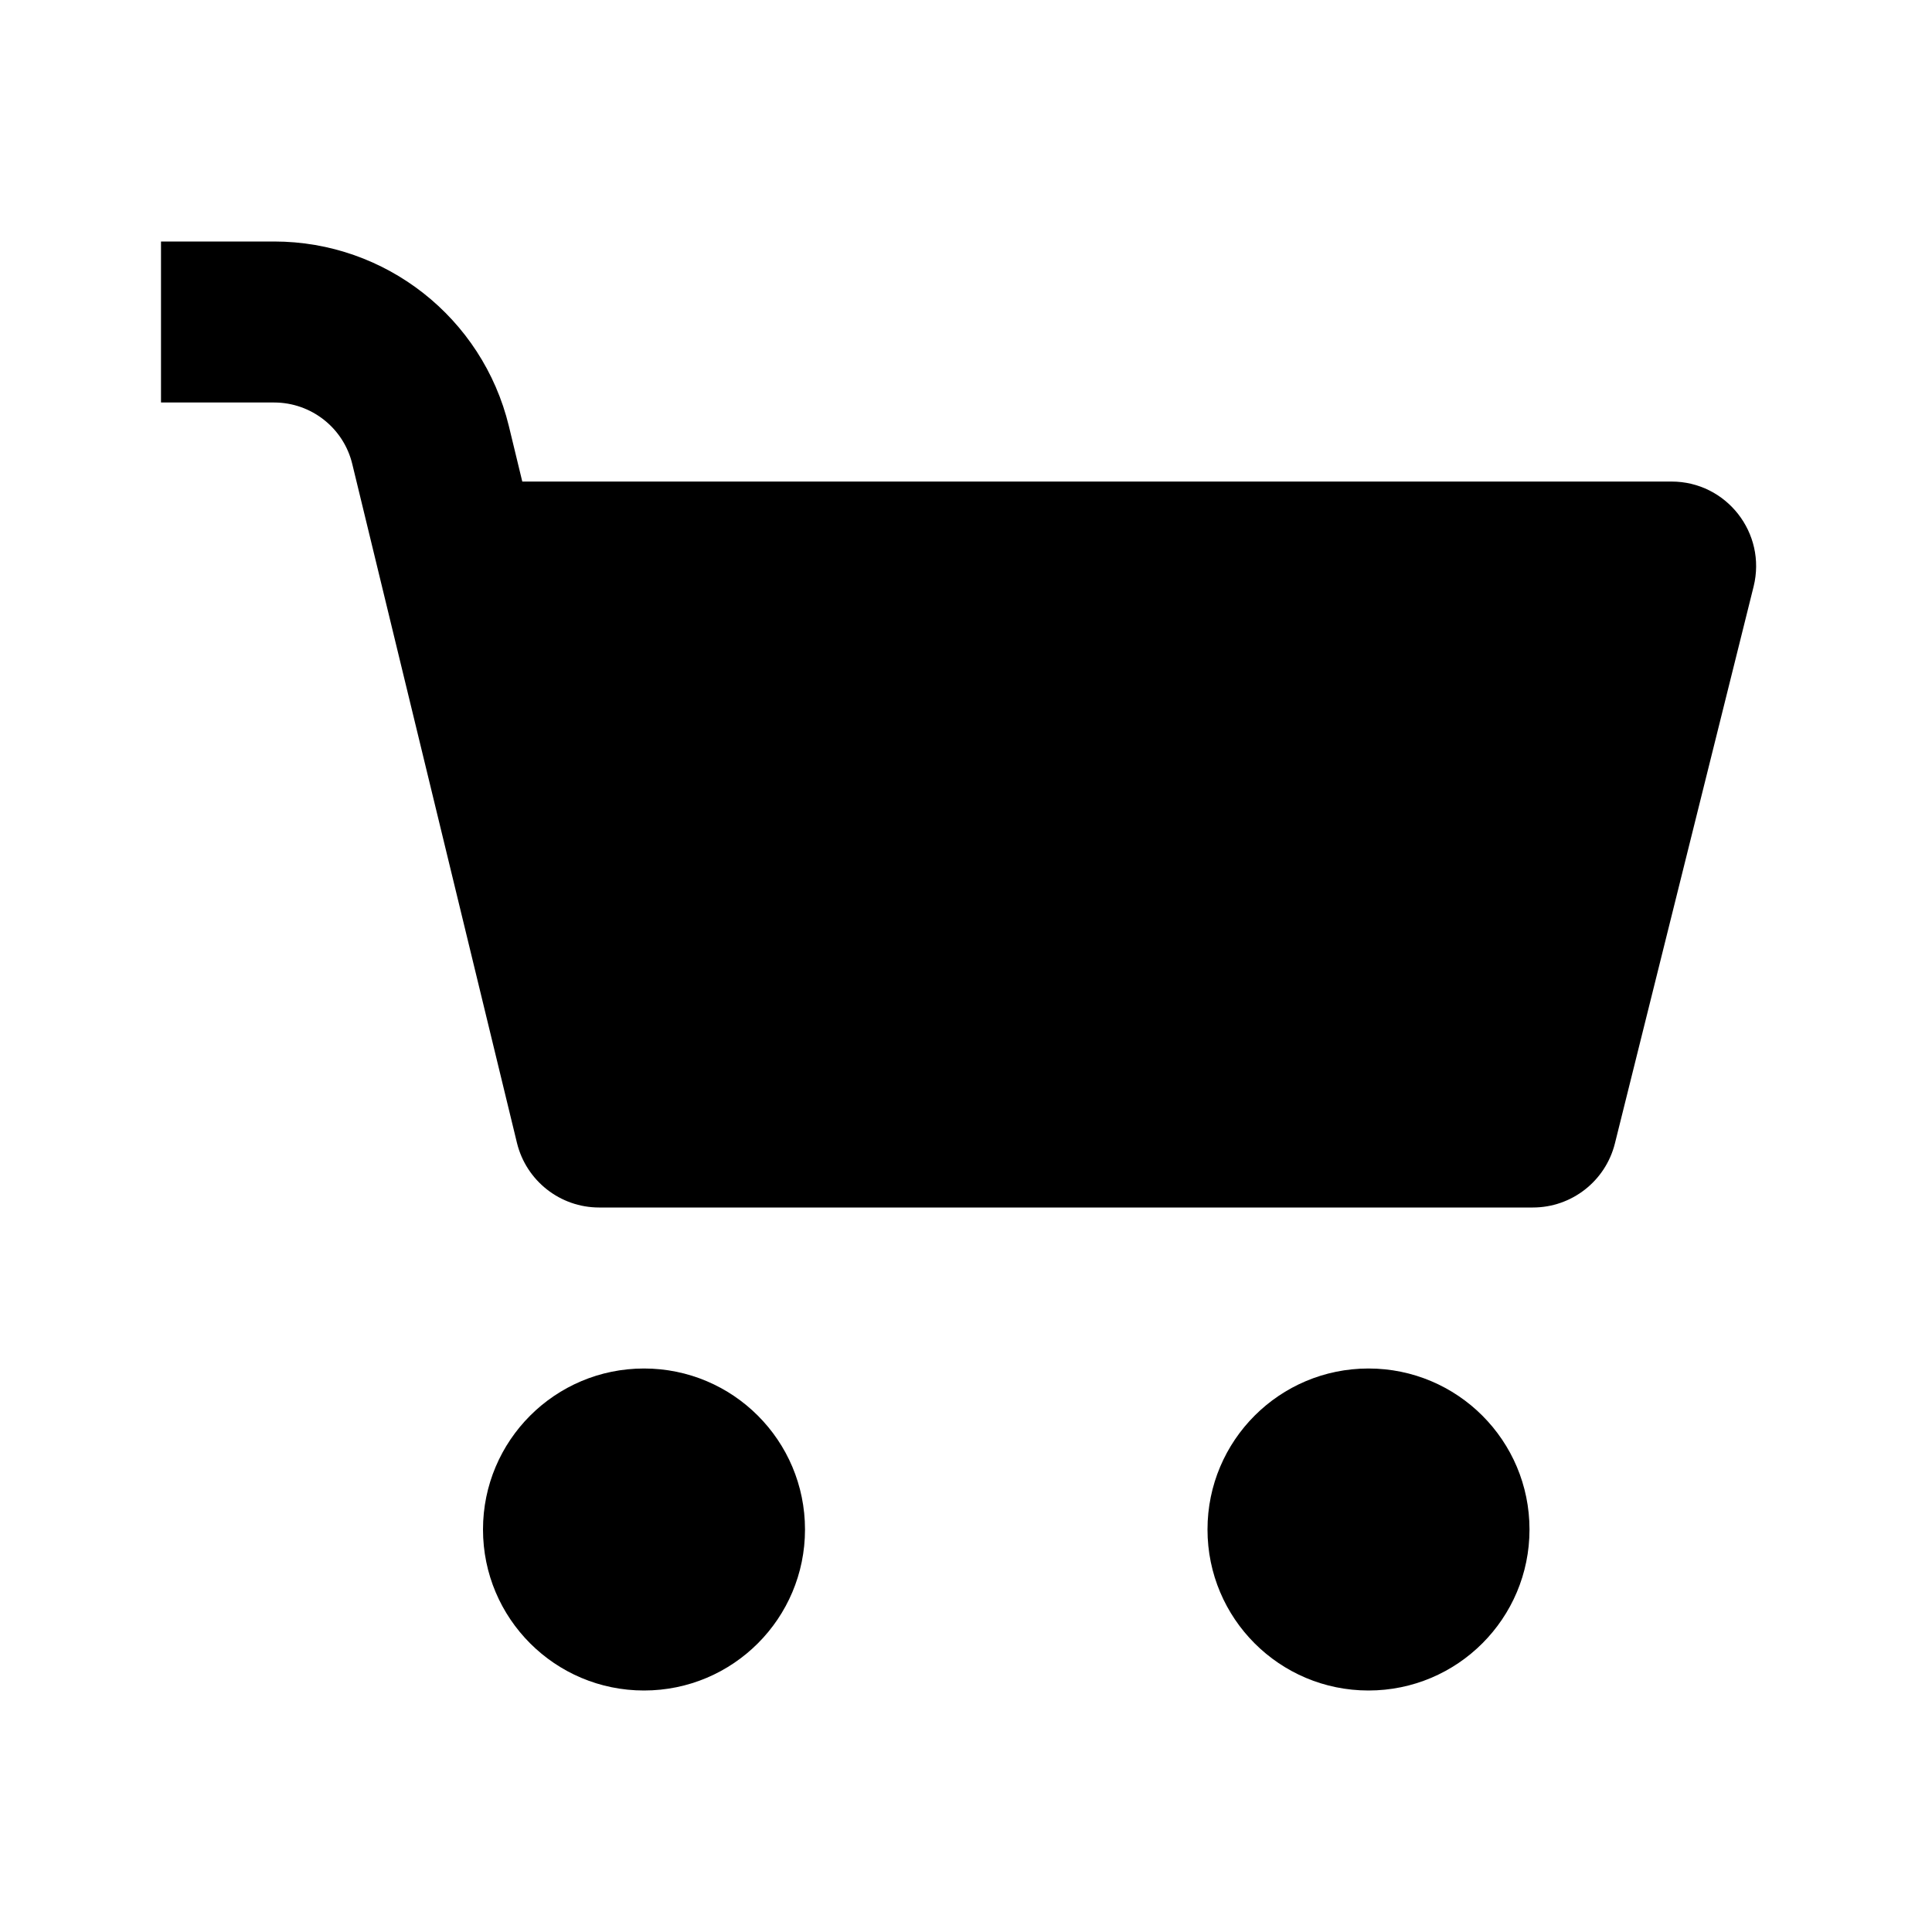
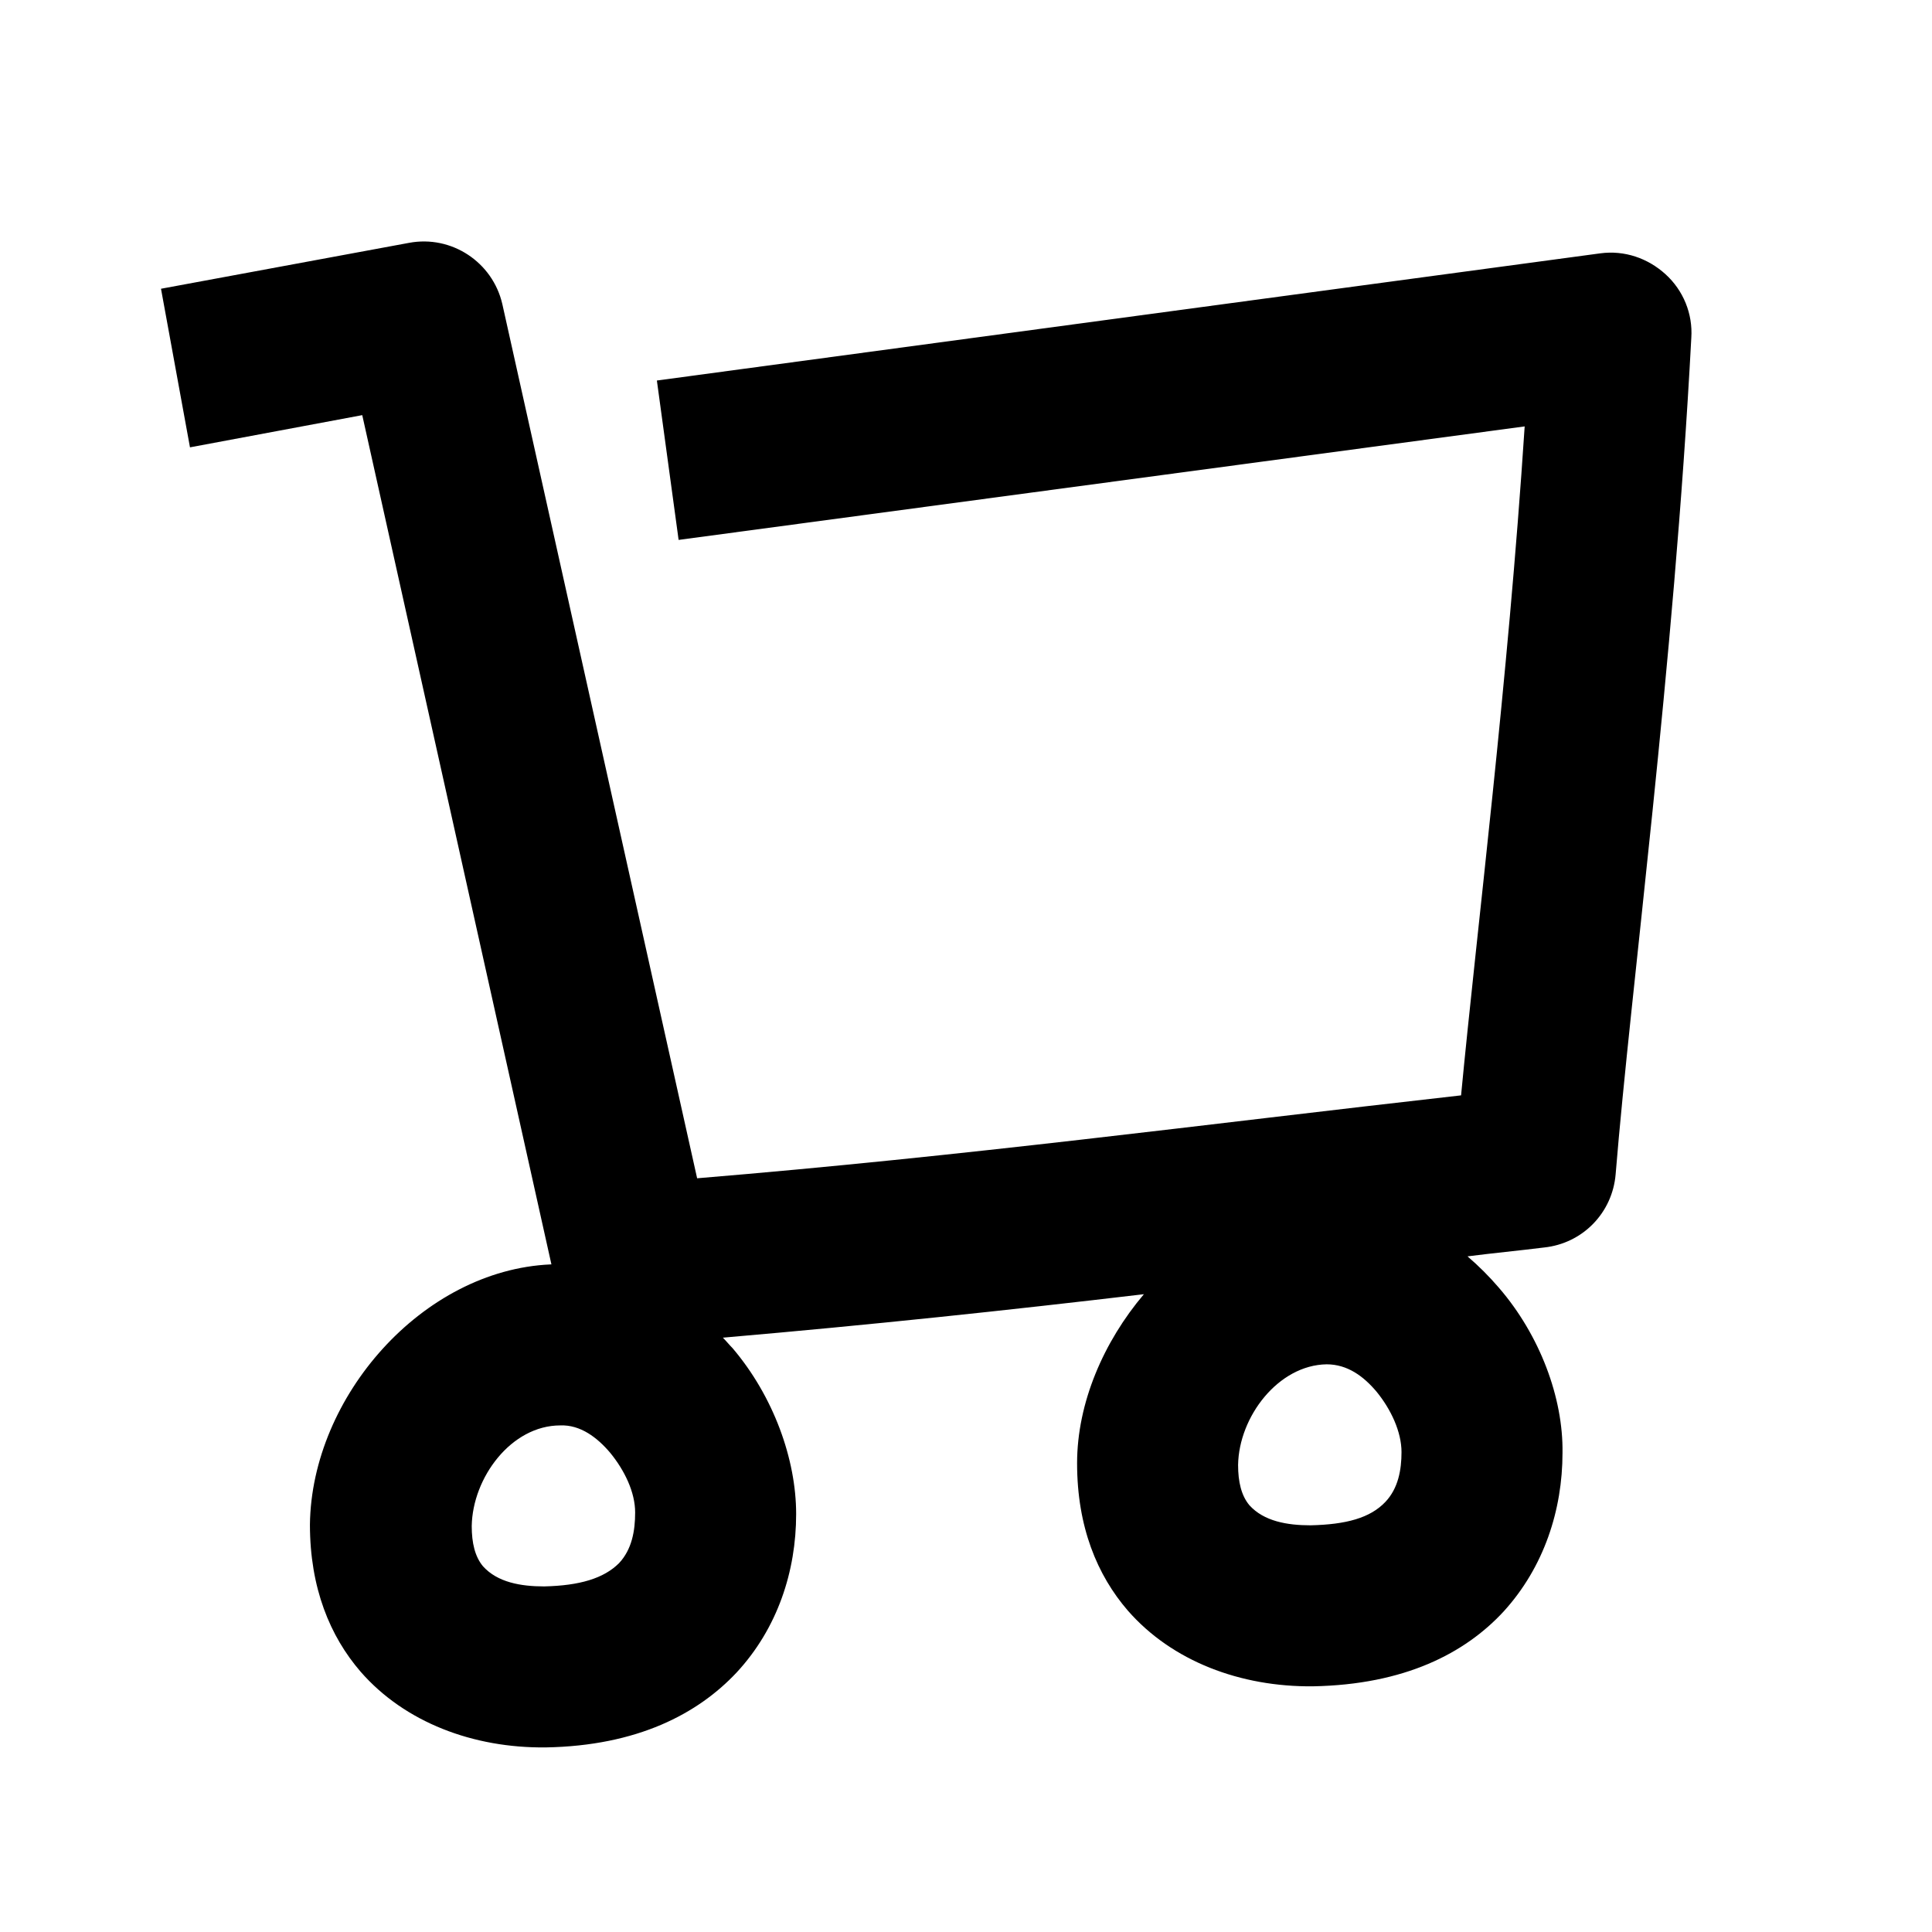
<svg xmlns="http://www.w3.org/2000/svg" width="24" height="24" viewBox="0 0 24 24">
-   <path d="M2 5h1.405c.461 0 .863.316.971.764l2.046 8.434c.115.47.536.802 1.02.802h11.6c.482 0 .902-.328 1.019-.796l1.723-6.918c.164-.663-.337-1.304-1.02-1.304H6.488l-.167-.69C5.994 3.948 4.79 3 3.405 3H2v2zm6 16c1.105 0 2-.895 2-2s-.895-2-2-2-2 .895-2 2 .895 2 2 2zm9 0c1.105 0 2-.895 2-2s-.895-2-2-2-2 .895-2 2 .895 2 2 2z" />
+   <path d="M6.96 17.707C6.35 17.707 5.87 18.357 5.86 18.957C5.86 19.167 5.9 19.337 6 19.457C6.18 19.657 6.47 19.707 6.76 19.707C7.2 19.697 7.5 19.608 7.69 19.418C7.85 19.247 7.89 19.017 7.89 18.788C7.89 18.538 7.76 18.267 7.58 18.047C7.42 17.858 7.21 17.697 6.96 17.707ZM16.48 16.948C15.88 16.957 15.39 17.598 15.38 18.198C15.38 18.407 15.42 18.578 15.52 18.698C15.7 18.898 15.99 18.948 16.28 18.948C16.72 18.938 17.02 18.858 17.21 18.657C17.37 18.488 17.41 18.258 17.41 18.038C17.41 17.788 17.28 17.508 17.1 17.288C16.94 17.098 16.74 16.948 16.48 16.948ZM6.85 15.707L4.5 5.157L2.36 5.557L2 3.587L5.08 3.017C5.61 2.917 6.12 3.257 6.24 3.777L8.66 14.637C12.04 14.357 14.87 13.977 18.15 13.607C18.35 11.507 18.73 8.507 18.94 5.297L8.43 6.707L8.16 4.727L19.88 3.147C20.18 3.107 20.47 3.207 20.69 3.407C20.91 3.607 21.03 3.897 21.01 4.197C20.79 8.338 20.26 12.257 20.07 14.587C20.03 15.067 19.66 15.447 19.18 15.497C18.86 15.537 18.54 15.567 18.23 15.607C18.37 15.727 18.5 15.857 18.62 15.997C19.13 16.587 19.42 17.367 19.41 18.047C19.41 18.758 19.18 19.467 18.68 20.017C18.2 20.537 17.45 20.927 16.31 20.948C15.41 20.957 14.56 20.637 14.01 20.007C13.63 19.567 13.38 18.968 13.38 18.177C13.38 17.427 13.71 16.667 14.21 16.077C12.52 16.277 10.83 16.457 8.98 16.617C9.02 16.657 9.06 16.707 9.1 16.747C9.61 17.347 9.89 18.128 9.89 18.808C9.89 19.517 9.66 20.227 9.15 20.777C8.67 21.288 7.92 21.687 6.78 21.707C5.88 21.717 5.03 21.397 4.48 20.767C4.1 20.327 3.85 19.727 3.85 18.938C3.87 17.348 5.25 15.777 6.84 15.707H6.85Z" />
</svg>
